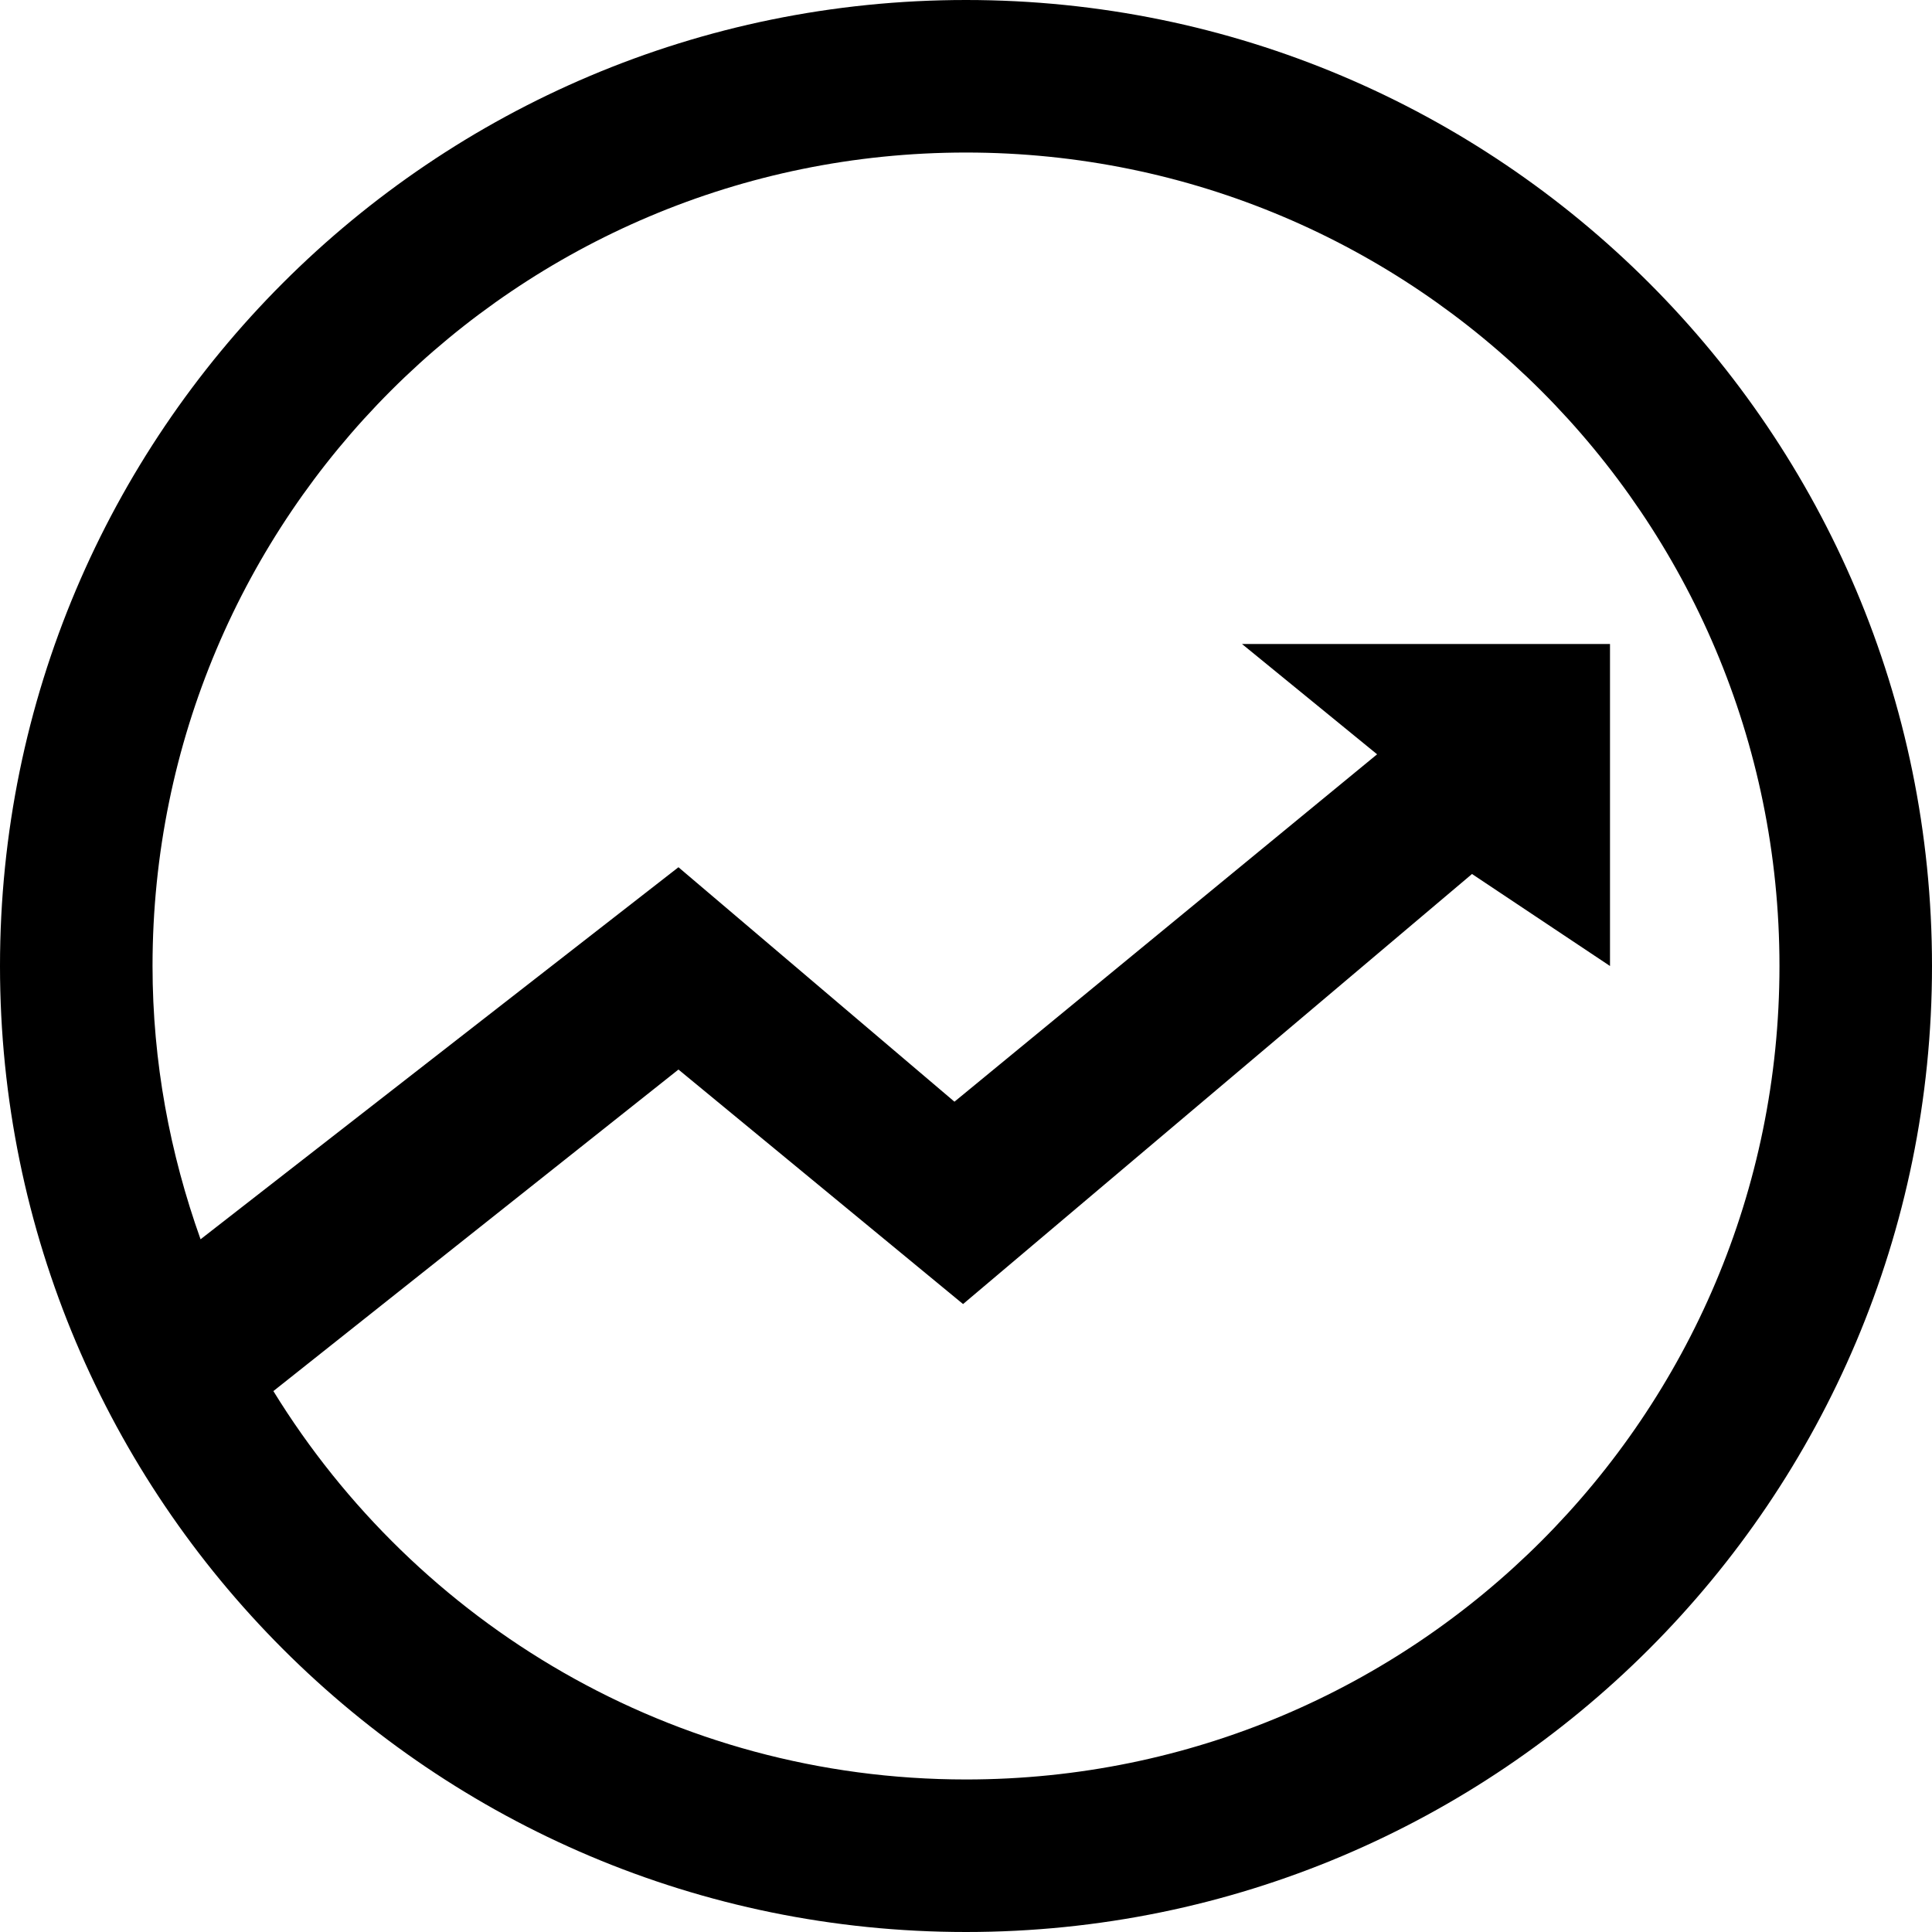
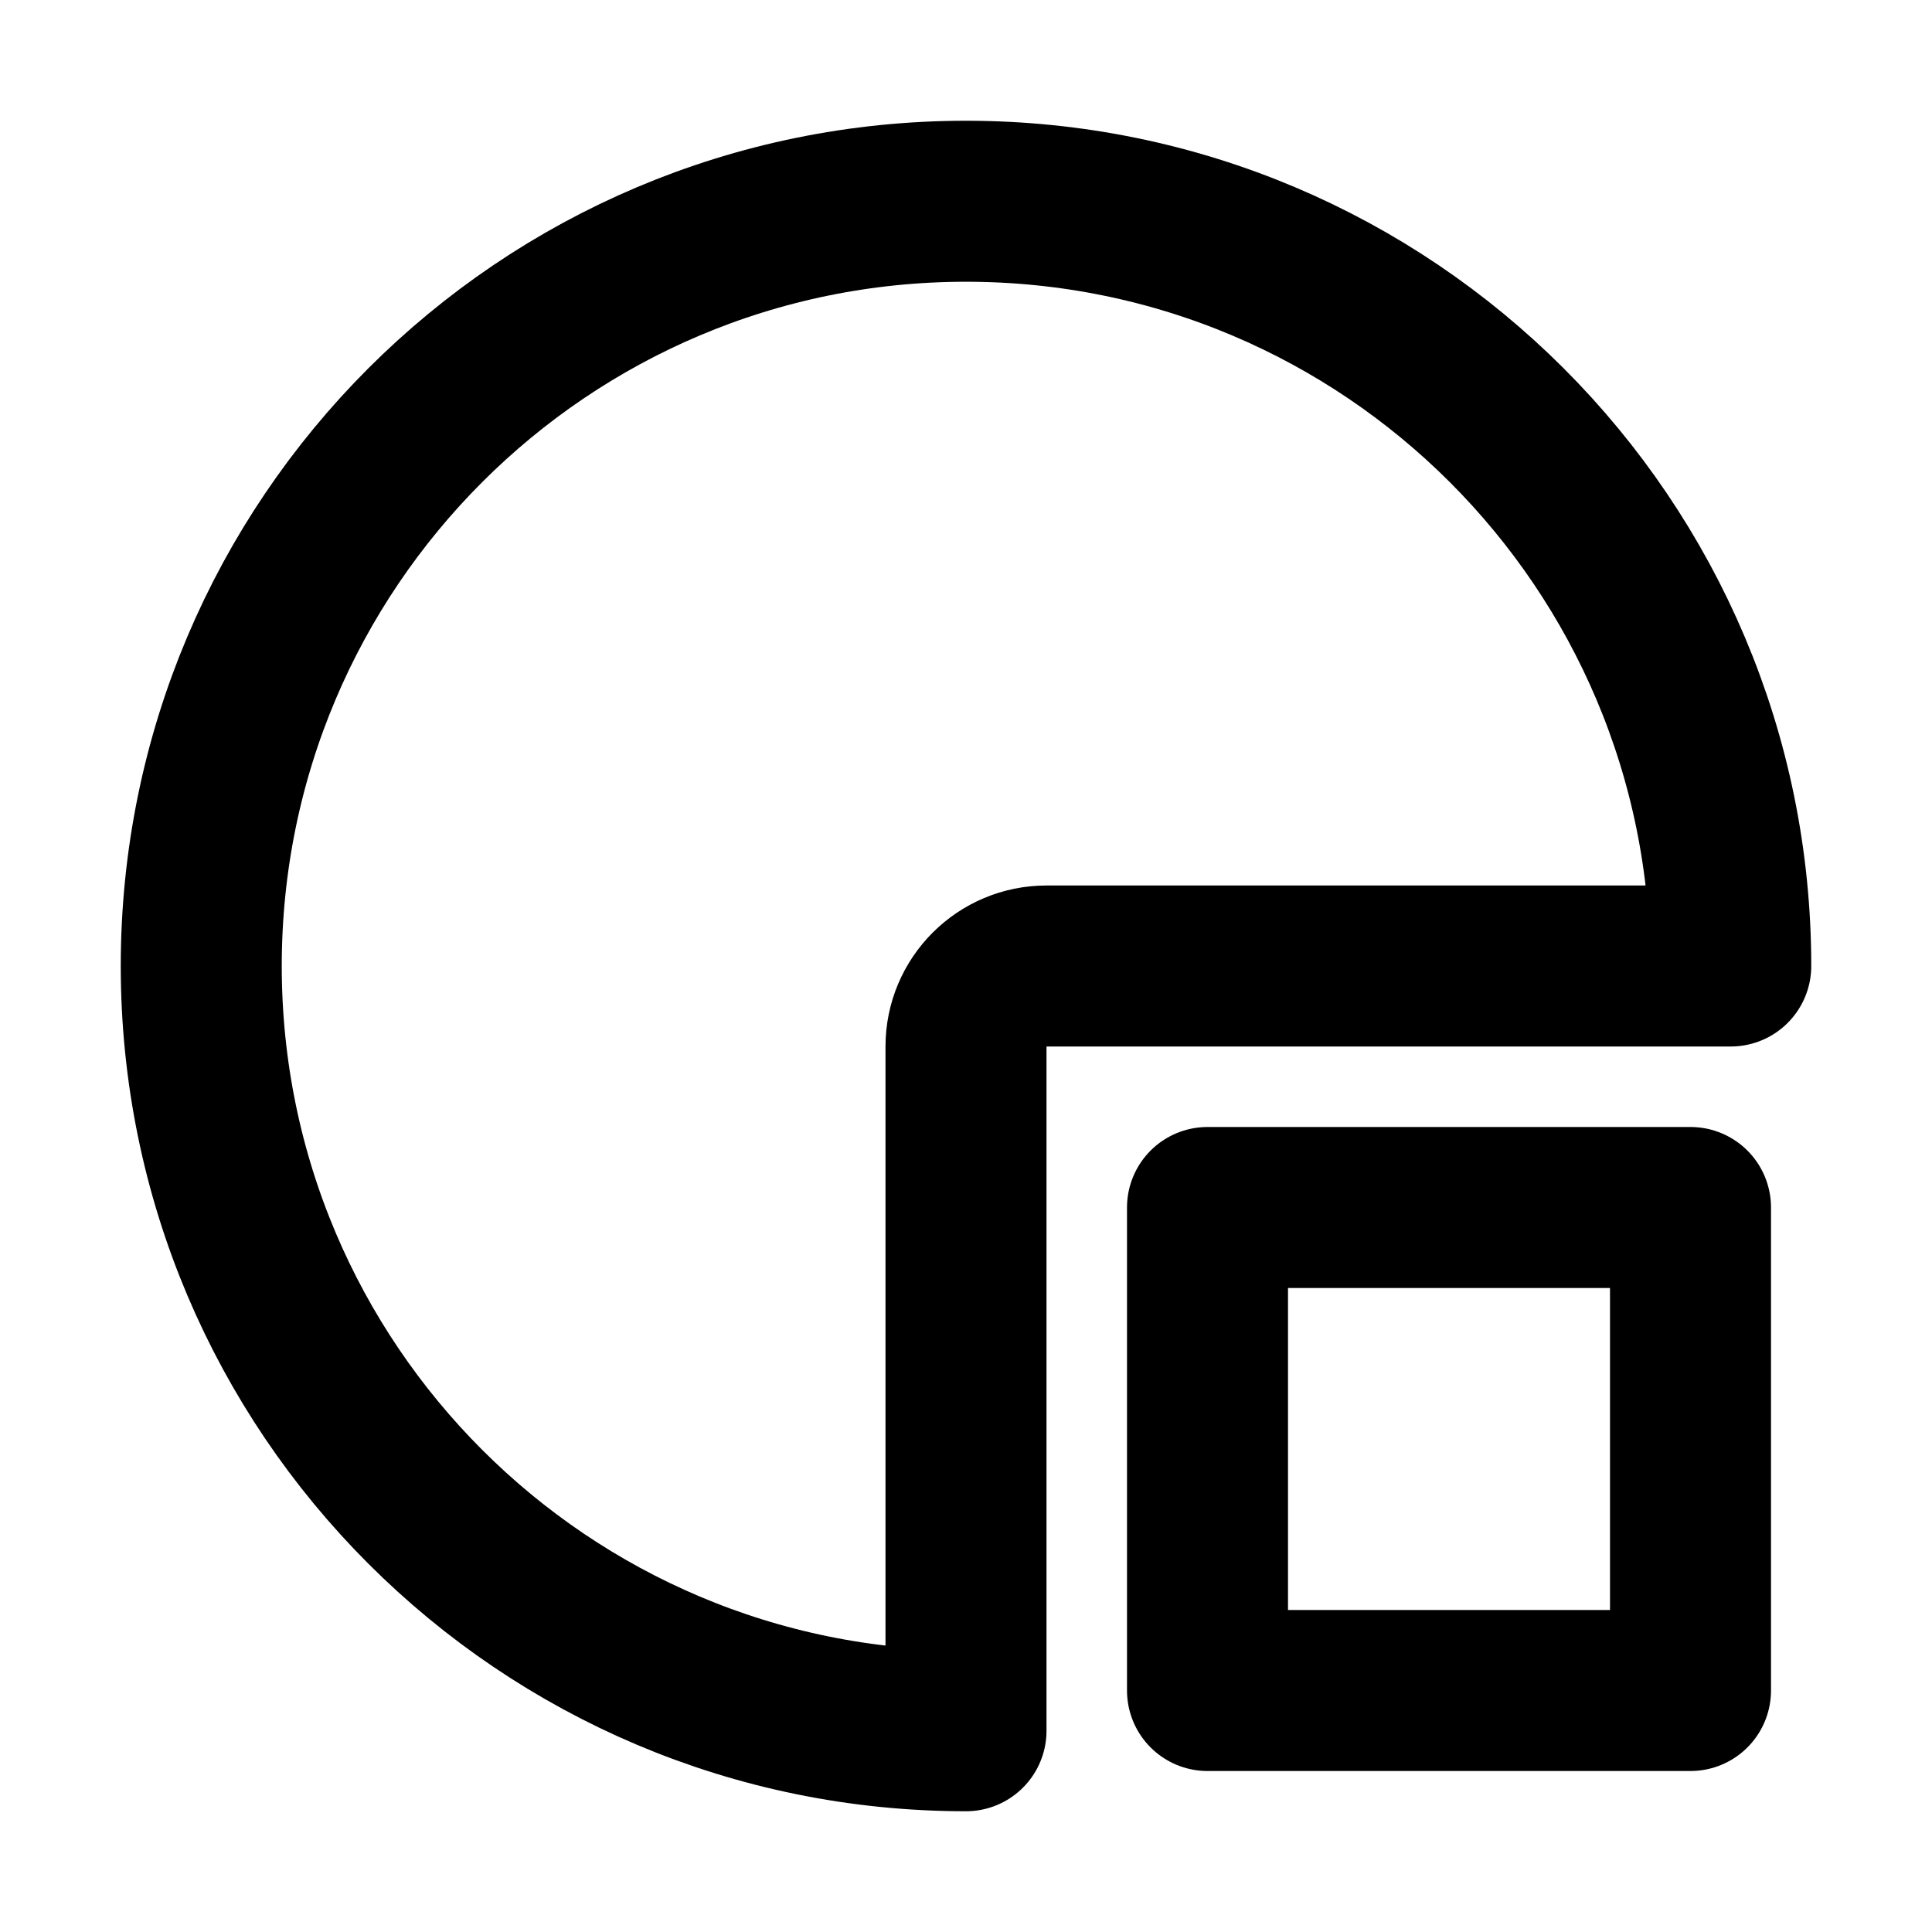
- <svg xmlns="http://www.w3.org/2000/svg" t="1755163968476" class="icon" viewBox="0 0 1024 1024" version="1.1" p-id="13967" width="200" height="200">
-   <path d="M512 1024C229.23 1024 0 794.77 0 512 0 229.23 229.23 0 512 0 794.77 0 1024 229.23 1024 512 1024 794.77 794.77 1024 512 1024ZM512 80.847C273.871 80.847 80.847 273.871 80.847 512 80.847 562.883 90.112 611.499 106.301 656.847L359.595 459.654 505.88 583.924 729.893 399.799 658.286 341.333 853.333 341.333 853.333 341.333 853.333 512 780.19 463.238 510.44 691.176 359.595 566.882 144.896 737.304C220.77 860.648 356.571 943.153 512 943.153 750.129 943.153 943.153 750.129 943.153 512 943.153 273.871 750.129 80.847 512 80.847Z" p-id="13968" />
+ <svg xmlns="http://www.w3.org/2000/svg" width="1em" height="1em" viewBox="0 0 48 48">
+   <g fill="none" stroke="#000000" stroke-linecap="round" stroke-linejoin="round" stroke-width="4">
+     <path d="M5 24c0 10.493 8.507 19 19 19V26a2 2 0 0 1 2-2h17c0-10.493-8.507-19-19-19S5 13.507 5 24" />
+     <path d="M30 30h12v12H30z" />
+   </g>
</svg>
